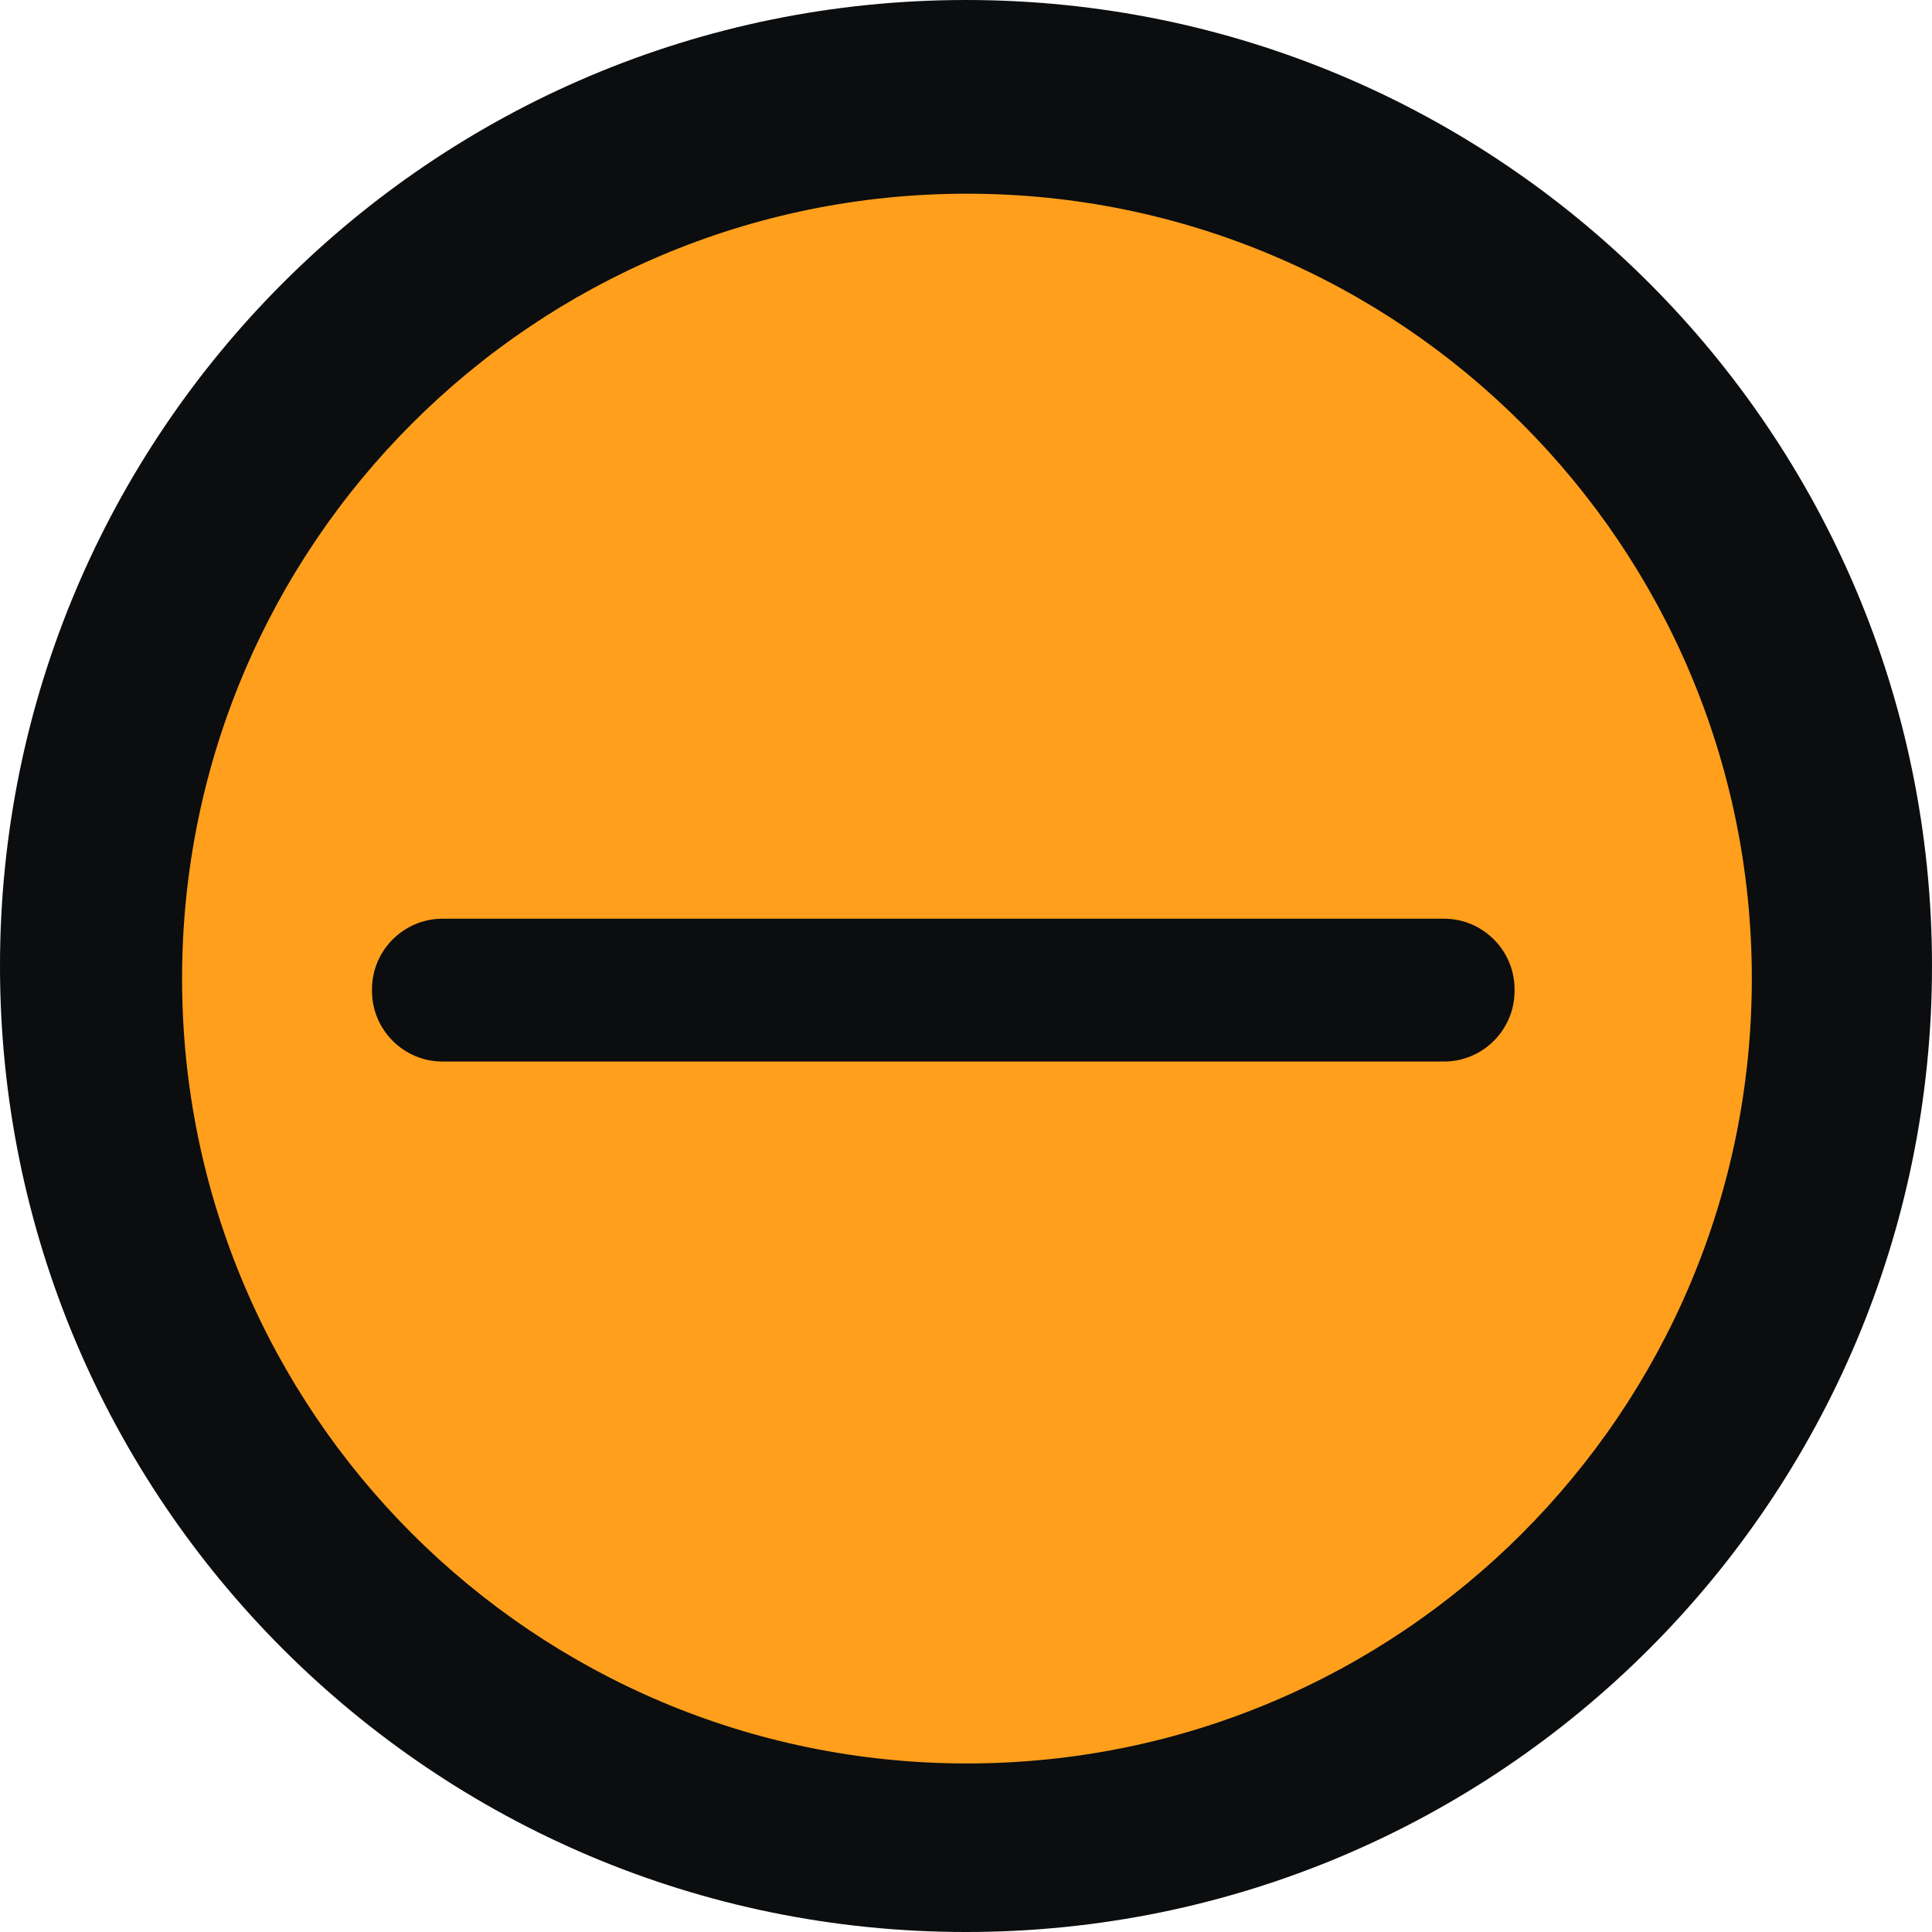
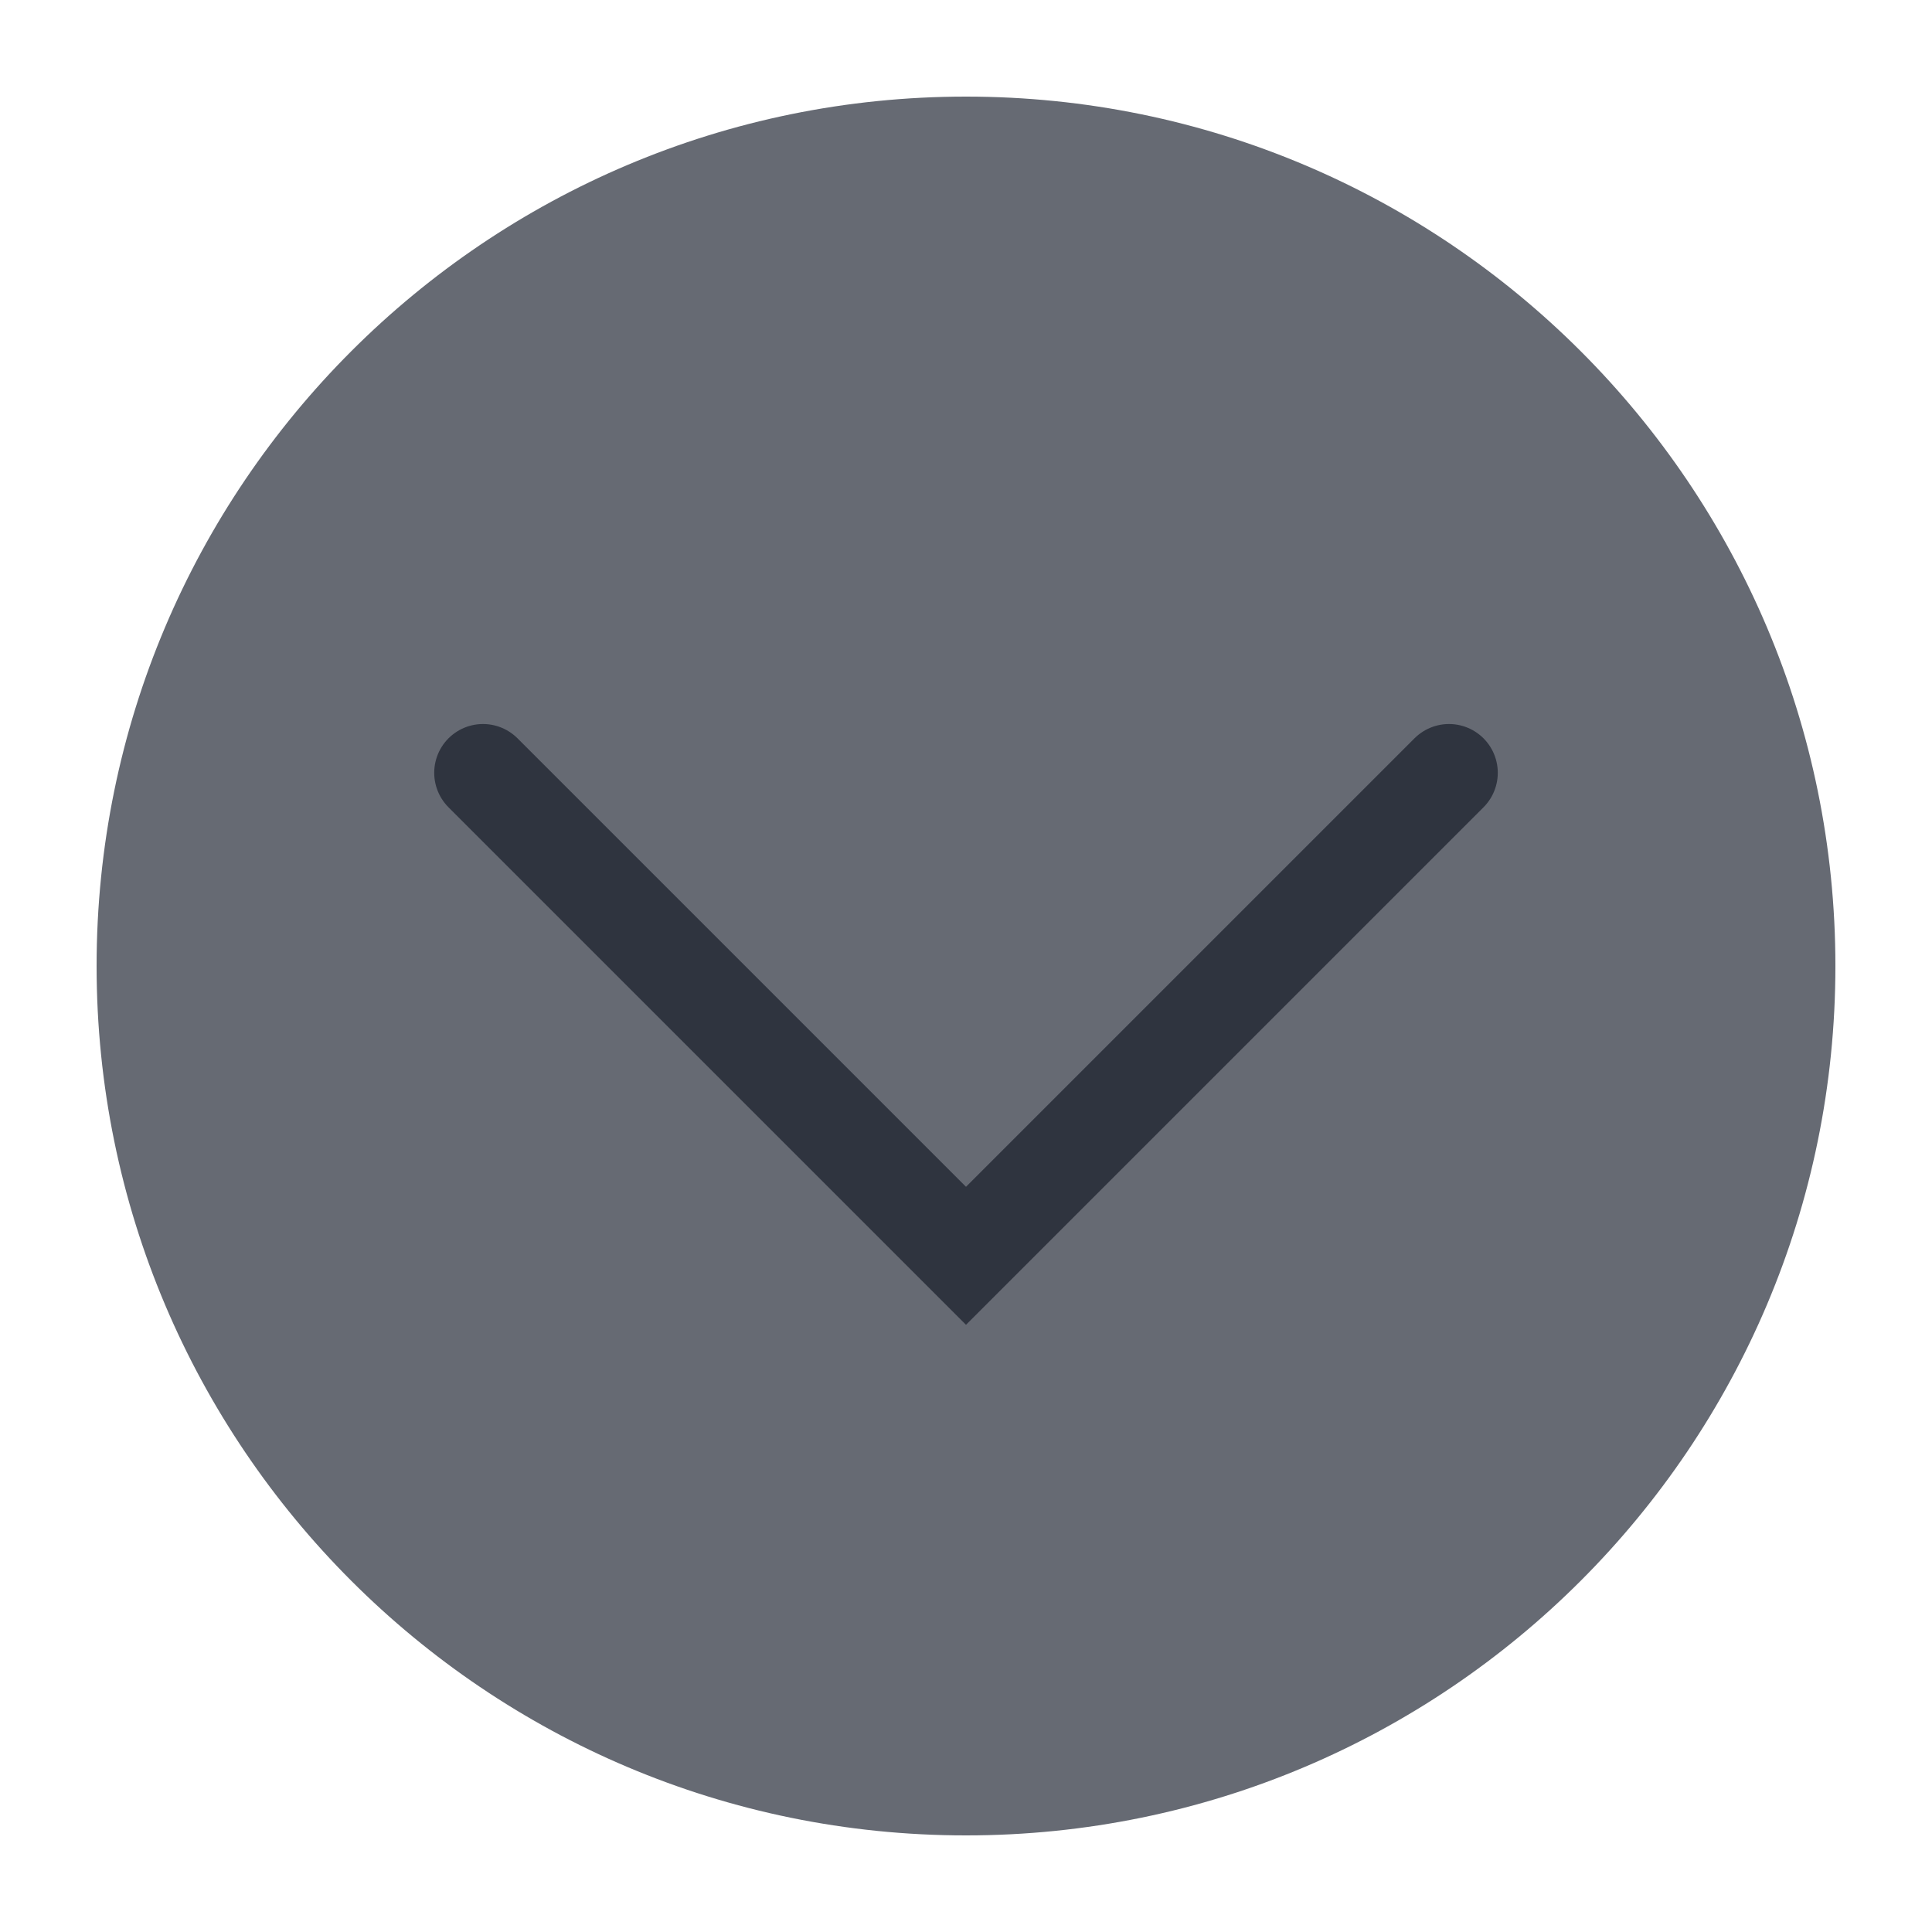
<svg xmlns="http://www.w3.org/2000/svg" viewBox="0 0 50 50" version="1.2" baseProfile="tiny">
  <defs>
</defs>
  <g fill="none" stroke="black" stroke-width="1" fill-rule="evenodd" stroke-linecap="square" stroke-linejoin="bevel">
-     <g fill="#0b0d0f" fill-opacity="1" stroke="none" transform="matrix(0.0548323,0,0,-0.0548325,-3.56137,49.4247)" font-family="Noto Sans" font-size="10" font-weight="400" font-style="normal">
-       <path vector-effect="none" fill-rule="evenodd" d="M520.886,-10.493 C772.692,-10.493 976.822,193.637 976.822,445.443 C976.822,697.245 772.692,901.375 520.886,901.375 C269.08,901.375 64.95,697.245 64.95,445.443 C64.95,193.637 269.08,-10.493 520.886,-10.493 " />
+     <g fill="#666a73" fill-opacity="1" stroke="none" transform="matrix(2.5,0,0,2.5,2.5,2.5)" font-family="Noto Sans" font-size="10" font-weight="400" font-style="normal">
+       <circle cx="9" cy="9" r="9" />
    </g>
-     <g fill="#ff9f1c" fill-opacity="1" stroke="none" transform="matrix(0.0548323,0,0,-0.0548325,-3.56137,49.4247)" font-family="Noto Sans" font-size="10" font-weight="400" font-style="normal">
-       <path vector-effect="none" fill-rule="evenodd" d="M521.337,69.06 C725.929,69.06 891.782,234.915 891.782,439.51 C891.782,644.101 725.929,809.955 521.337,809.955 C316.745,809.955 150.887,644.101 150.887,439.51 C150.887,234.915 316.745,69.06 521.337,69.06 " />
-     </g>
-     <g fill="#0b0d0f" fill-opacity="1" stroke="none" transform="matrix(0.0548323,0,0,-0.0548325,-3.56137,49.4247)" font-family="Noto Sans" font-size="10" font-weight="400" font-style="normal">
-       <path vector-effect="none" fill-rule="evenodd" d="M273.795,467.757 L746.526,467.757 C764.824,467.757 779.791,452.794 779.791,434.493 L779.791,433.616 C779.791,415.315 764.824,400.351 746.526,400.351 L273.795,400.351 C255.497,400.351 240.531,415.315 240.531,433.616 L240.531,434.493 C240.531,452.794 255.497,467.757 273.795,467.757 " />
+     <g fill="none" stroke="#2f343f" stroke-opacity="1" stroke-width="1.01" stroke-linecap="round" stroke-linejoin="miter" stroke-miterlimit="2" transform="matrix(2.5,0,0,2.5,2.5,2.5)" font-family="Noto Sans" font-size="10" font-weight="400" font-style="normal">
+       <polyline fill="none" vector-effect="none" points="4,7 9,12 14,7 " />
    </g>
    <g fill="none" stroke="#000000" stroke-opacity="1" stroke-width="1" stroke-linecap="square" stroke-linejoin="bevel" transform="matrix(1,0,0,1,0,0)" font-family="Noto Sans" font-size="10" font-weight="400" font-style="normal">
</g>
  </g>
</svg>
